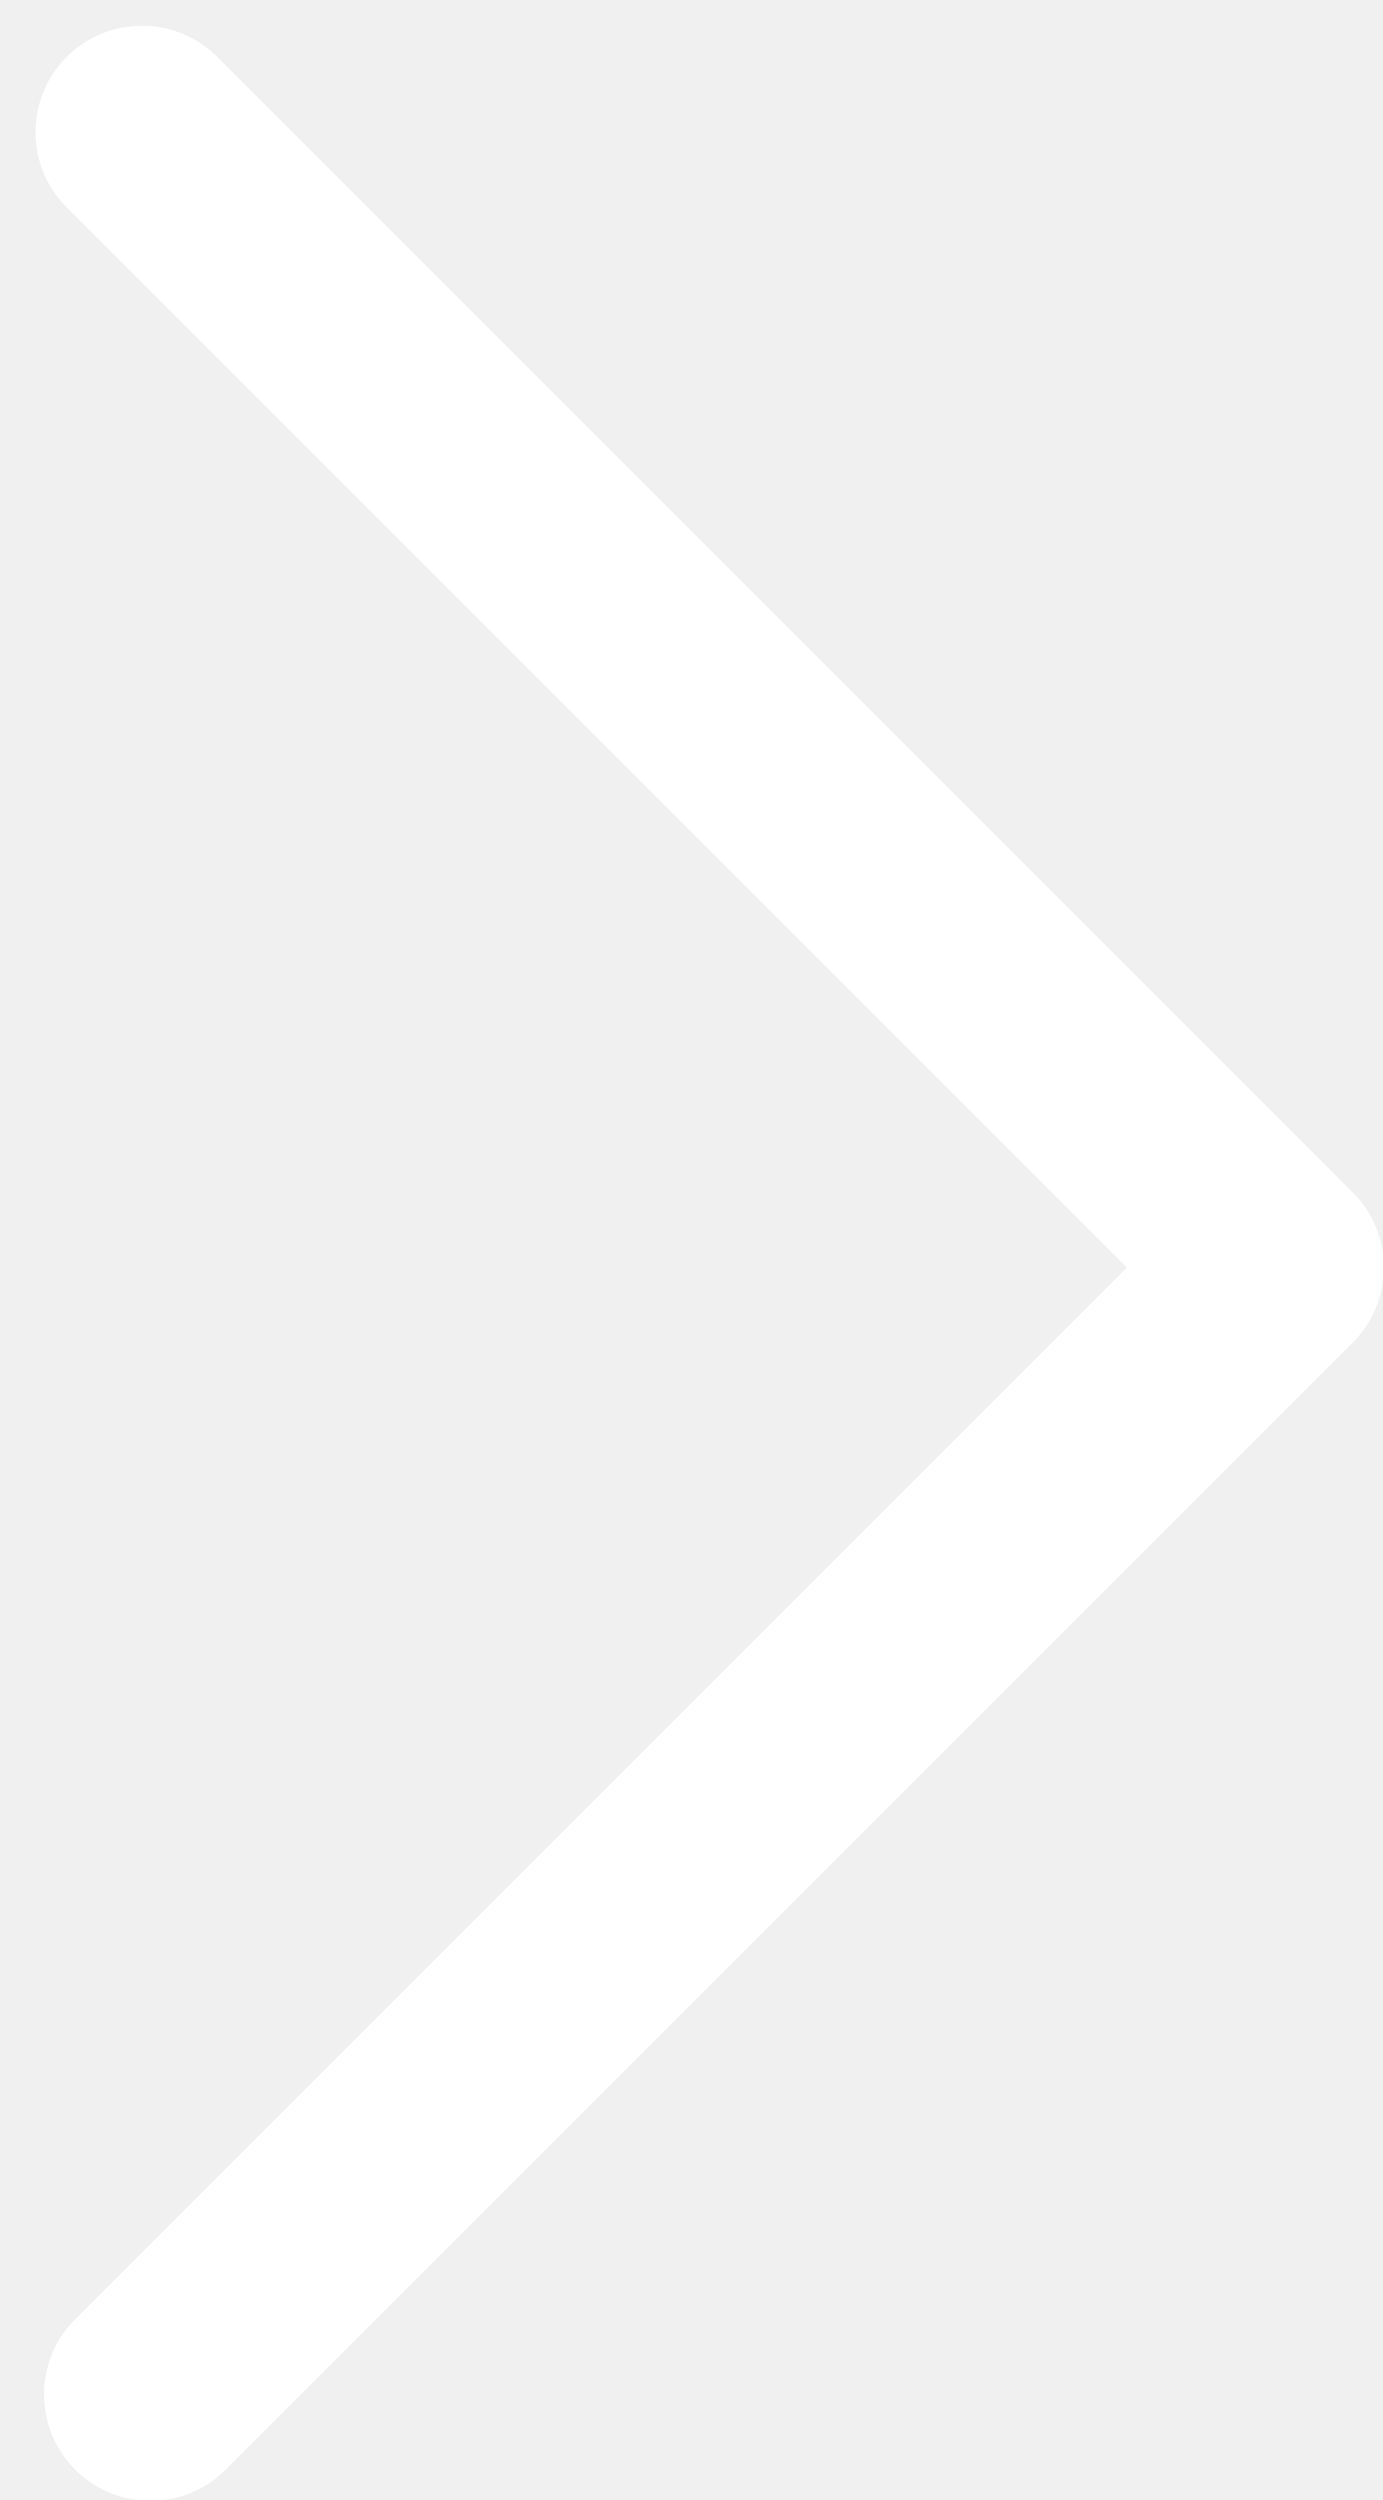
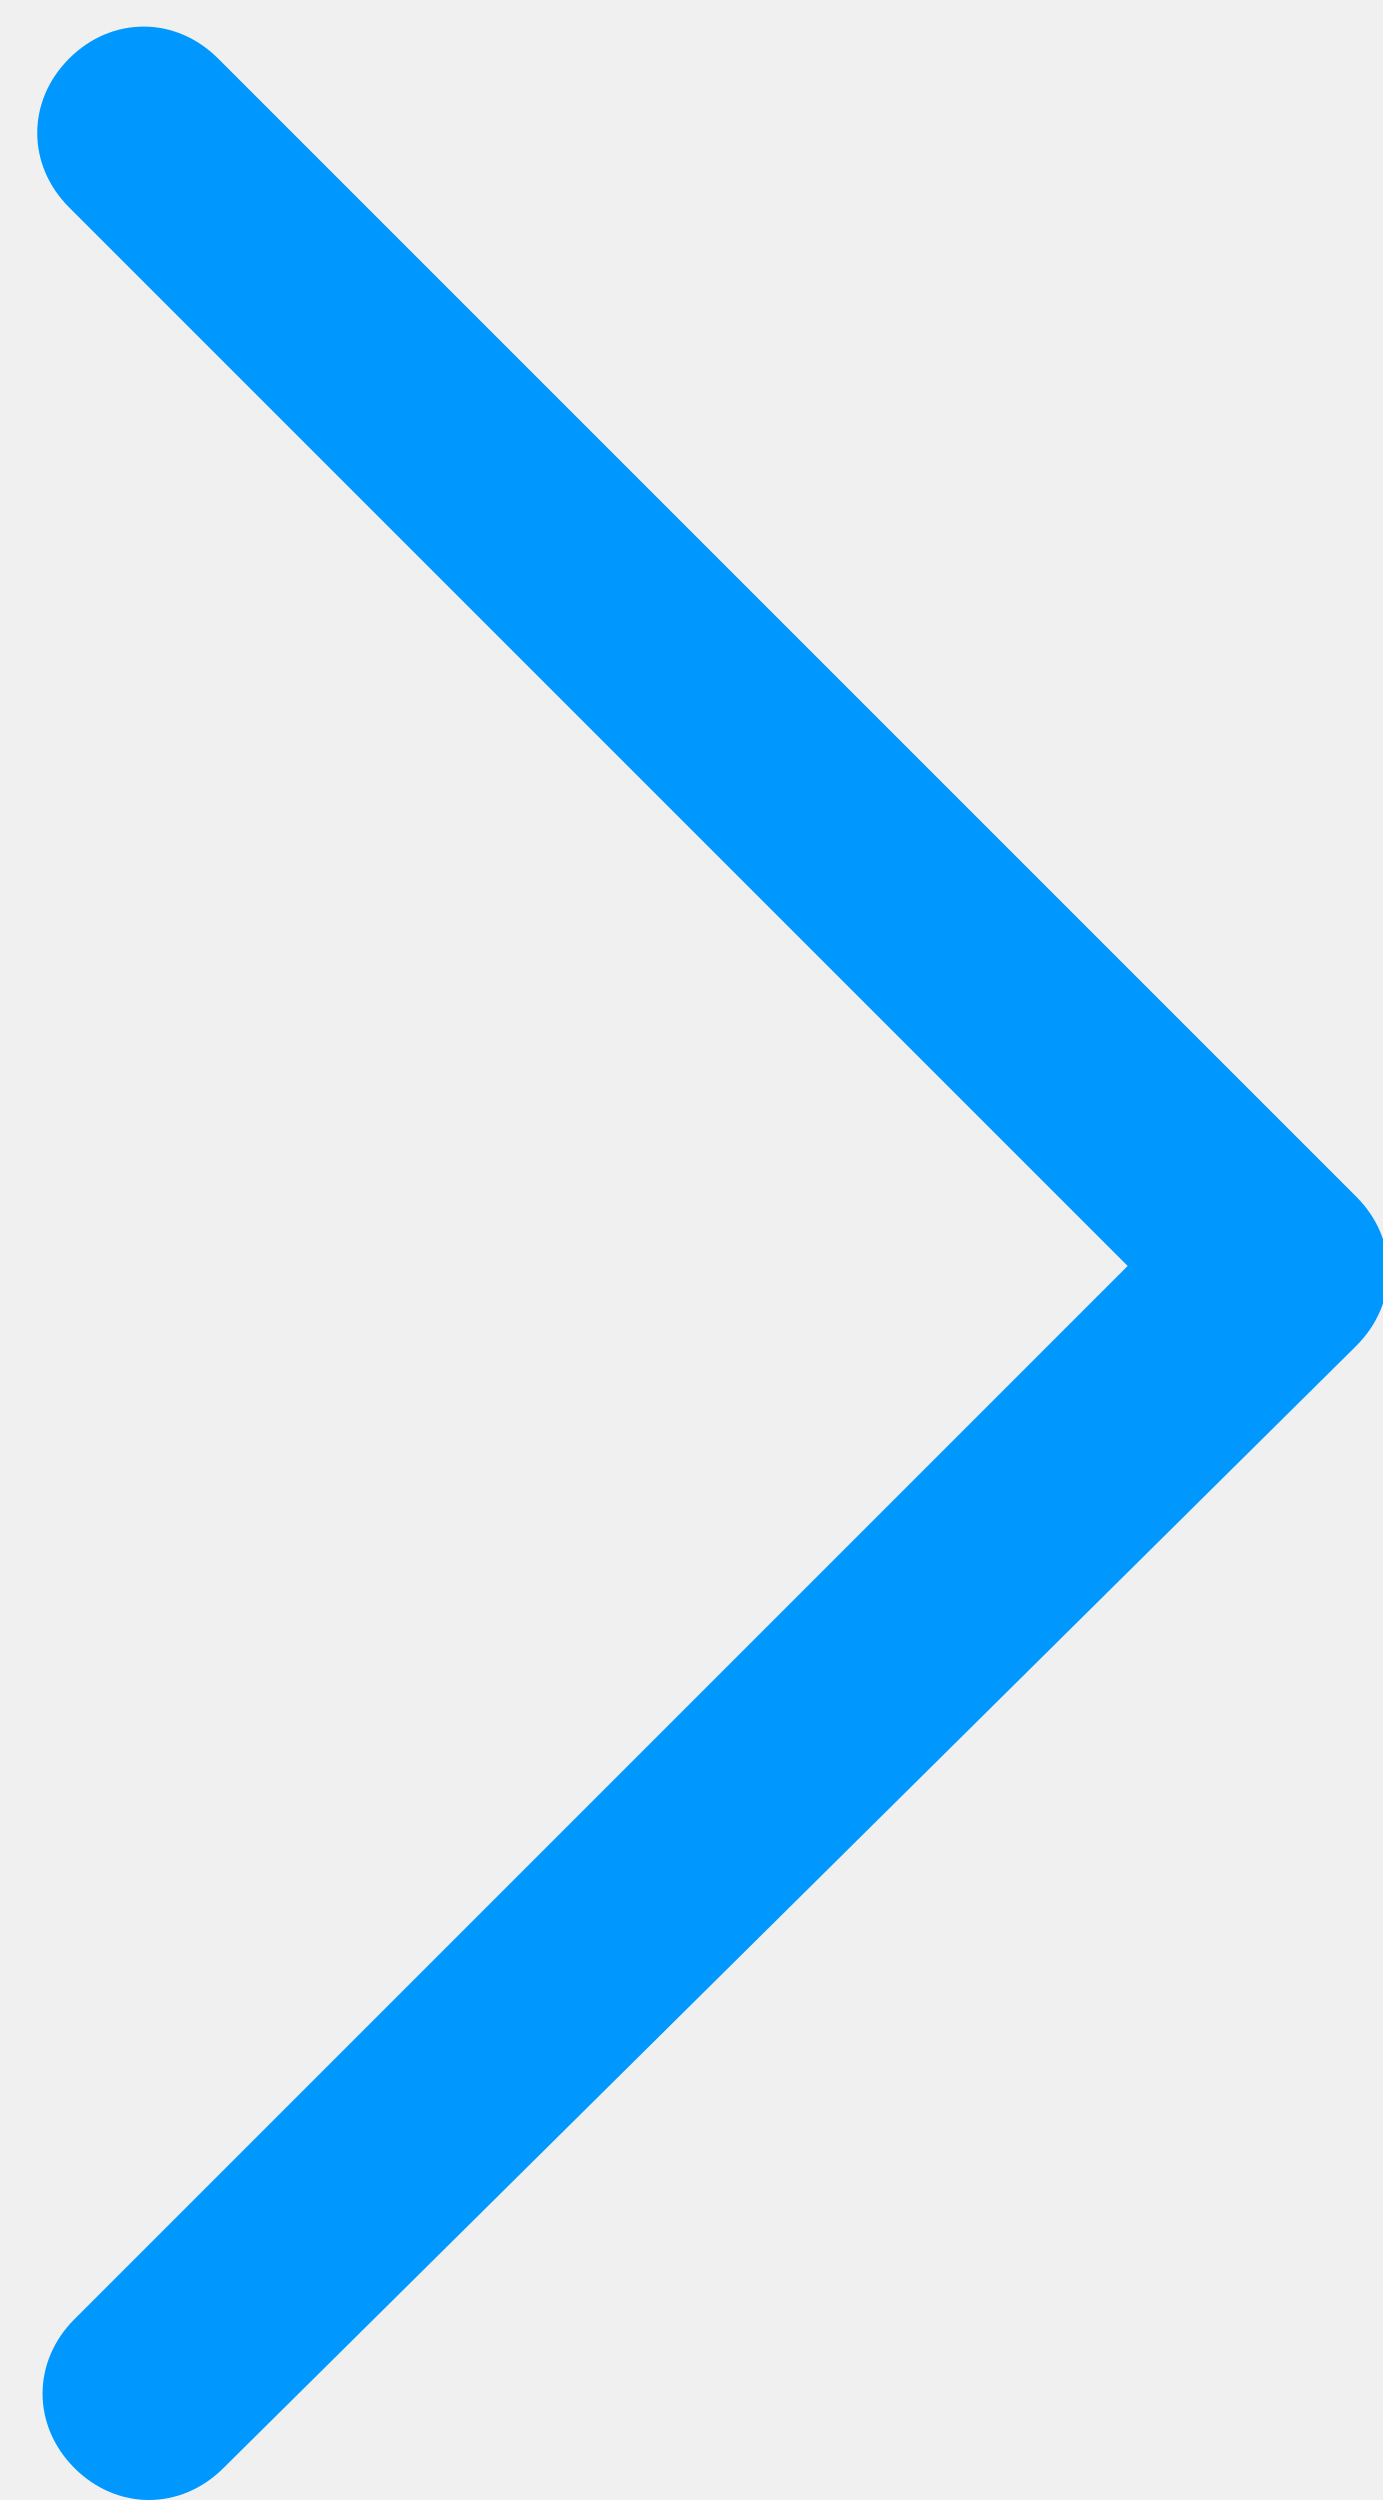
- <svg xmlns="http://www.w3.org/2000/svg" width="26px" height="47px" viewBox="0 0 26 47" version="1.1">
-   <defs />
-   <g id="Page-1" stroke="none" stroke-width="1" fill="none" fill-rule="evenodd">
-     <path d="M21.185,23.83 L1.254,3.899 C0.473,3.118 0.473,1.852 1.254,1.07 C2.035,0.289 3.301,0.289 4.083,1.07 L25.269,22.257 C25.291,22.279 25.312,22.301 25.332,22.323 C25.366,22.352 25.398,22.383 25.429,22.414 C26.211,23.195 26.211,24.462 25.429,25.243 L4.243,46.429 C3.462,47.211 2.195,47.211 1.414,46.429 C0.633,45.648 0.633,44.382 1.414,43.601 L21.185,23.83 Z" id="Combined-Shape" fill="#FFFFFF" />
+ <svg xmlns="http://www.w3.org/2000/svg" version="1.1" id="圖層_1" x="0px" y="0px" viewBox="0 0 26 47" enable-background="new 0 0 26 47" xml:space="preserve">
+   <g id="Page-1">
+     <path id="Combined-Shape" fill="#0098FF" d="M21.2,23.8L1.3,3.9c-0.8-0.8-0.8-2,0-2.8s2-0.8,2.8,0l21.2,21.2c0,0,0,0,0.1,0.1   c0,0,0.1,0.1,0.1,0.1c0.8,0.8,0.8,2,0,2.8L4.2,46.4c-0.8,0.8-2,0.8-2.8,0s-0.8-2,0-2.8L21.2,23.8z" />
  </g>
</svg>
